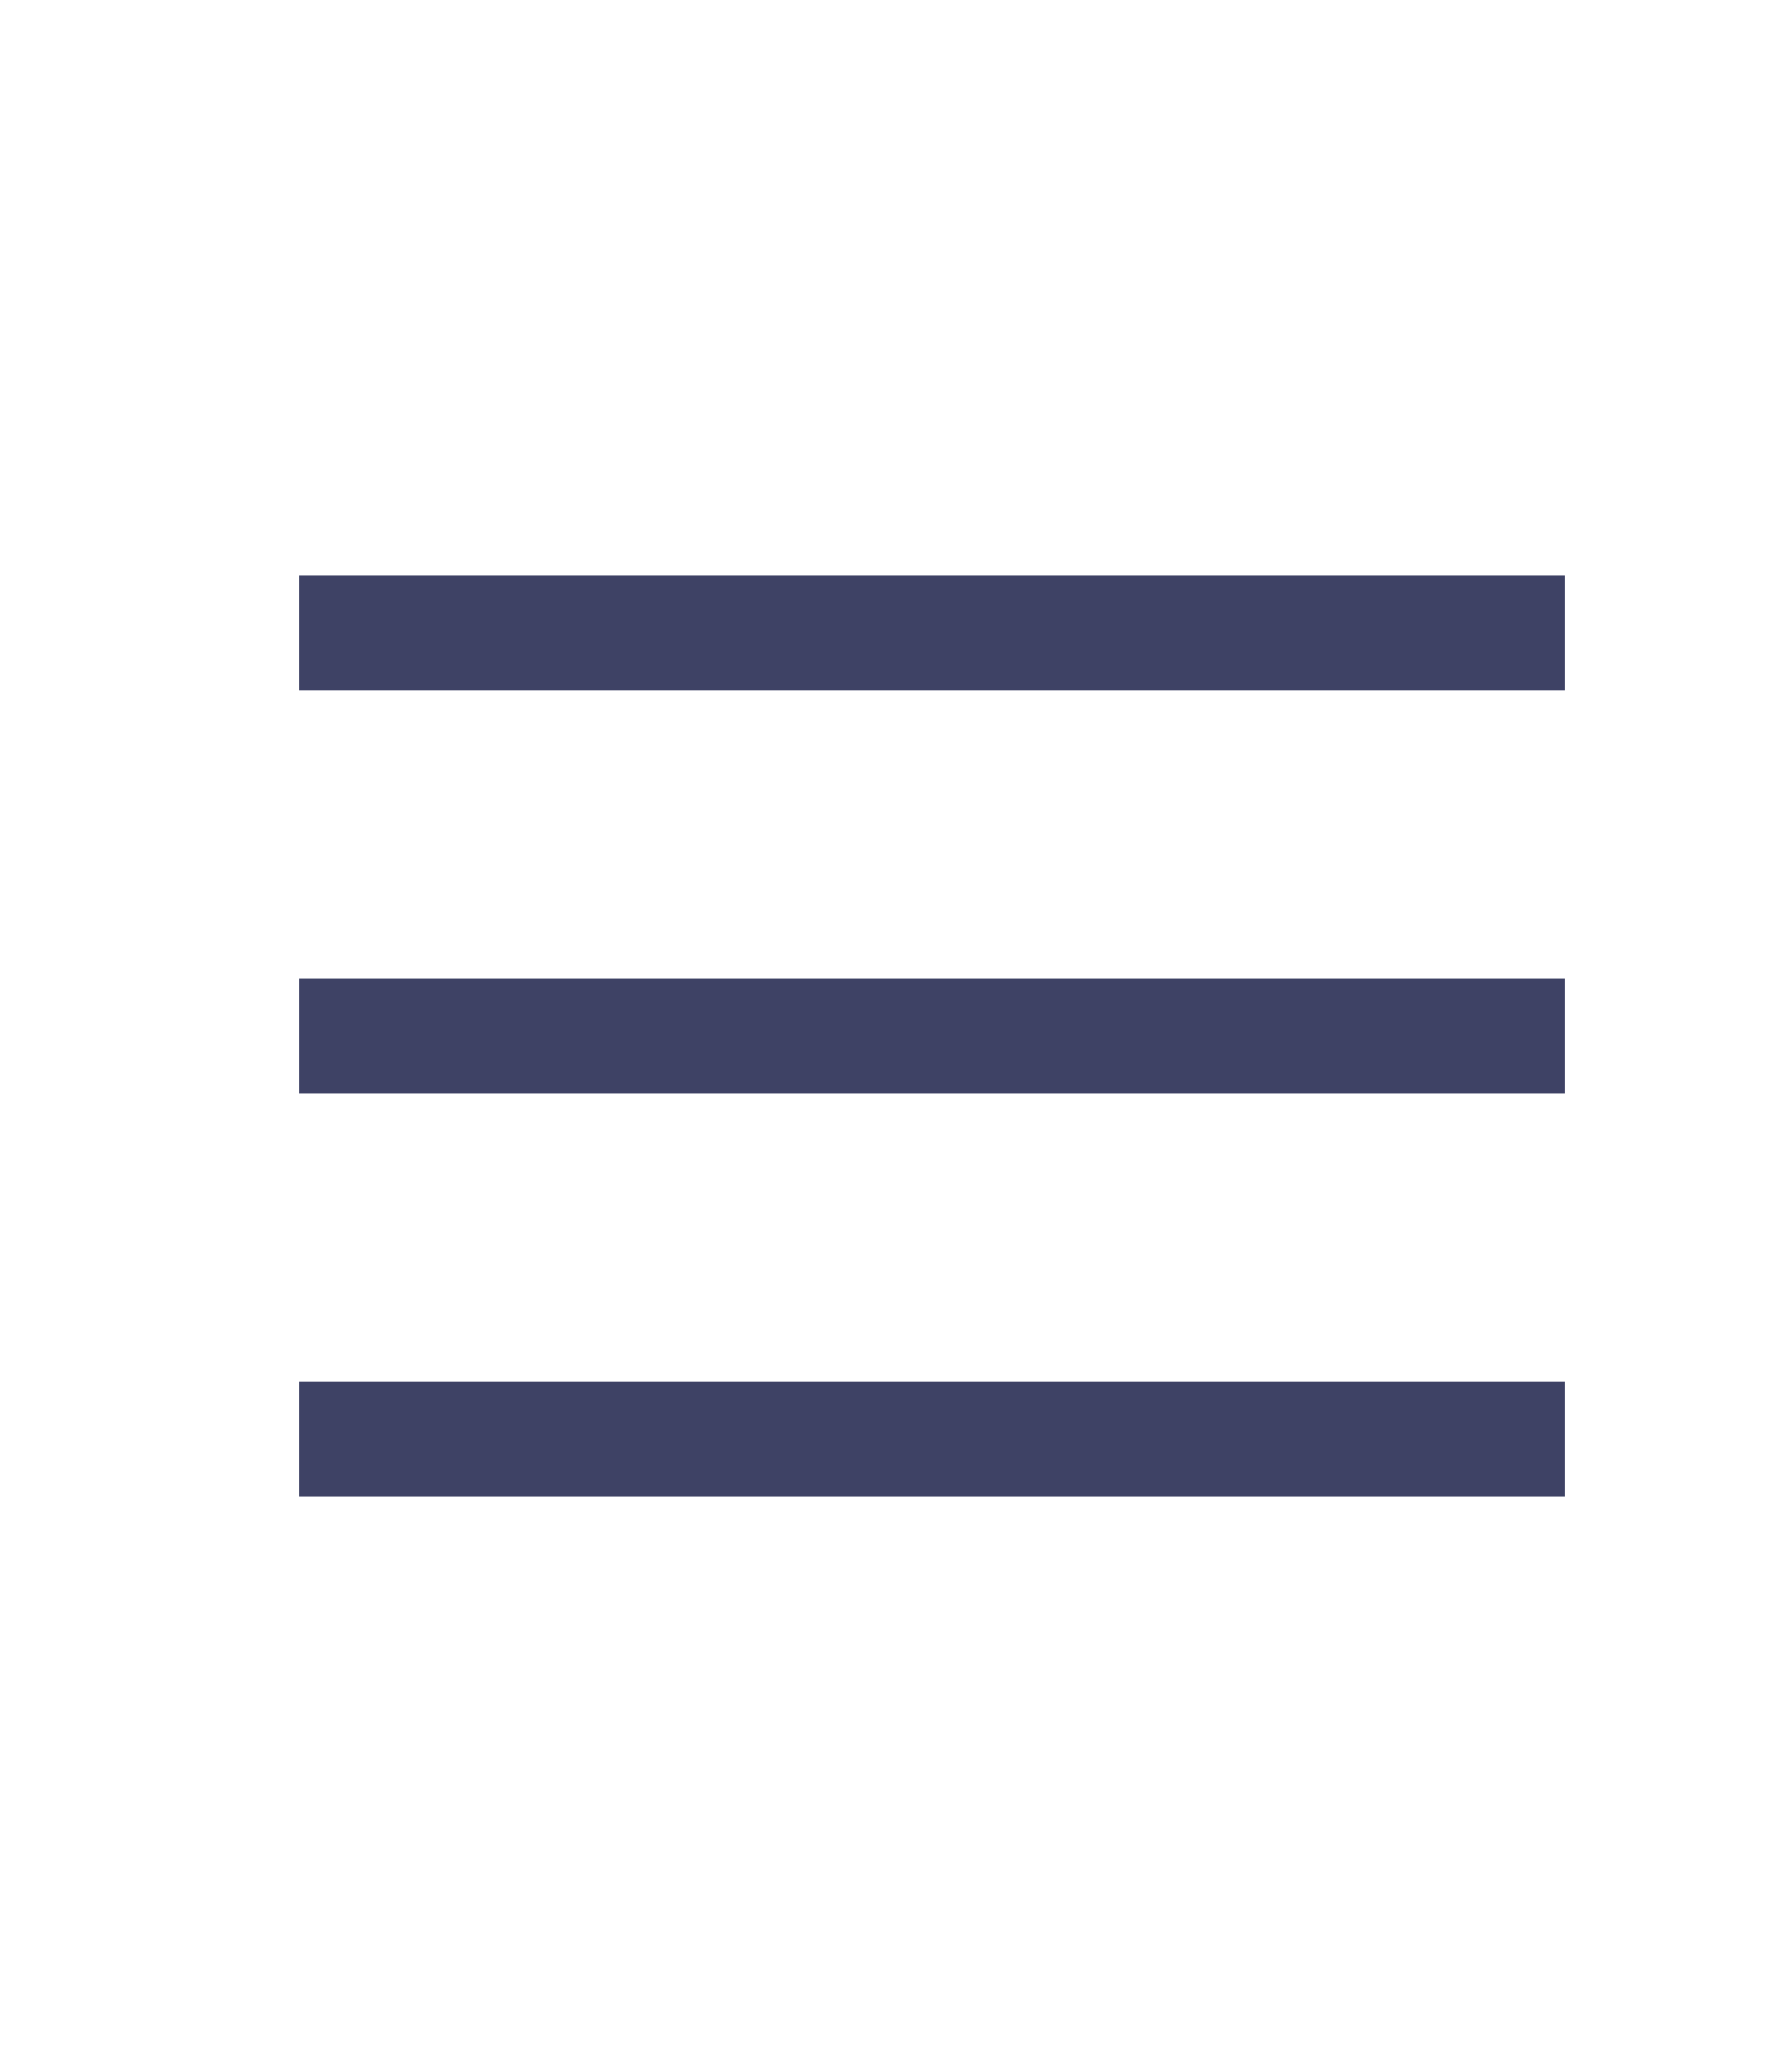
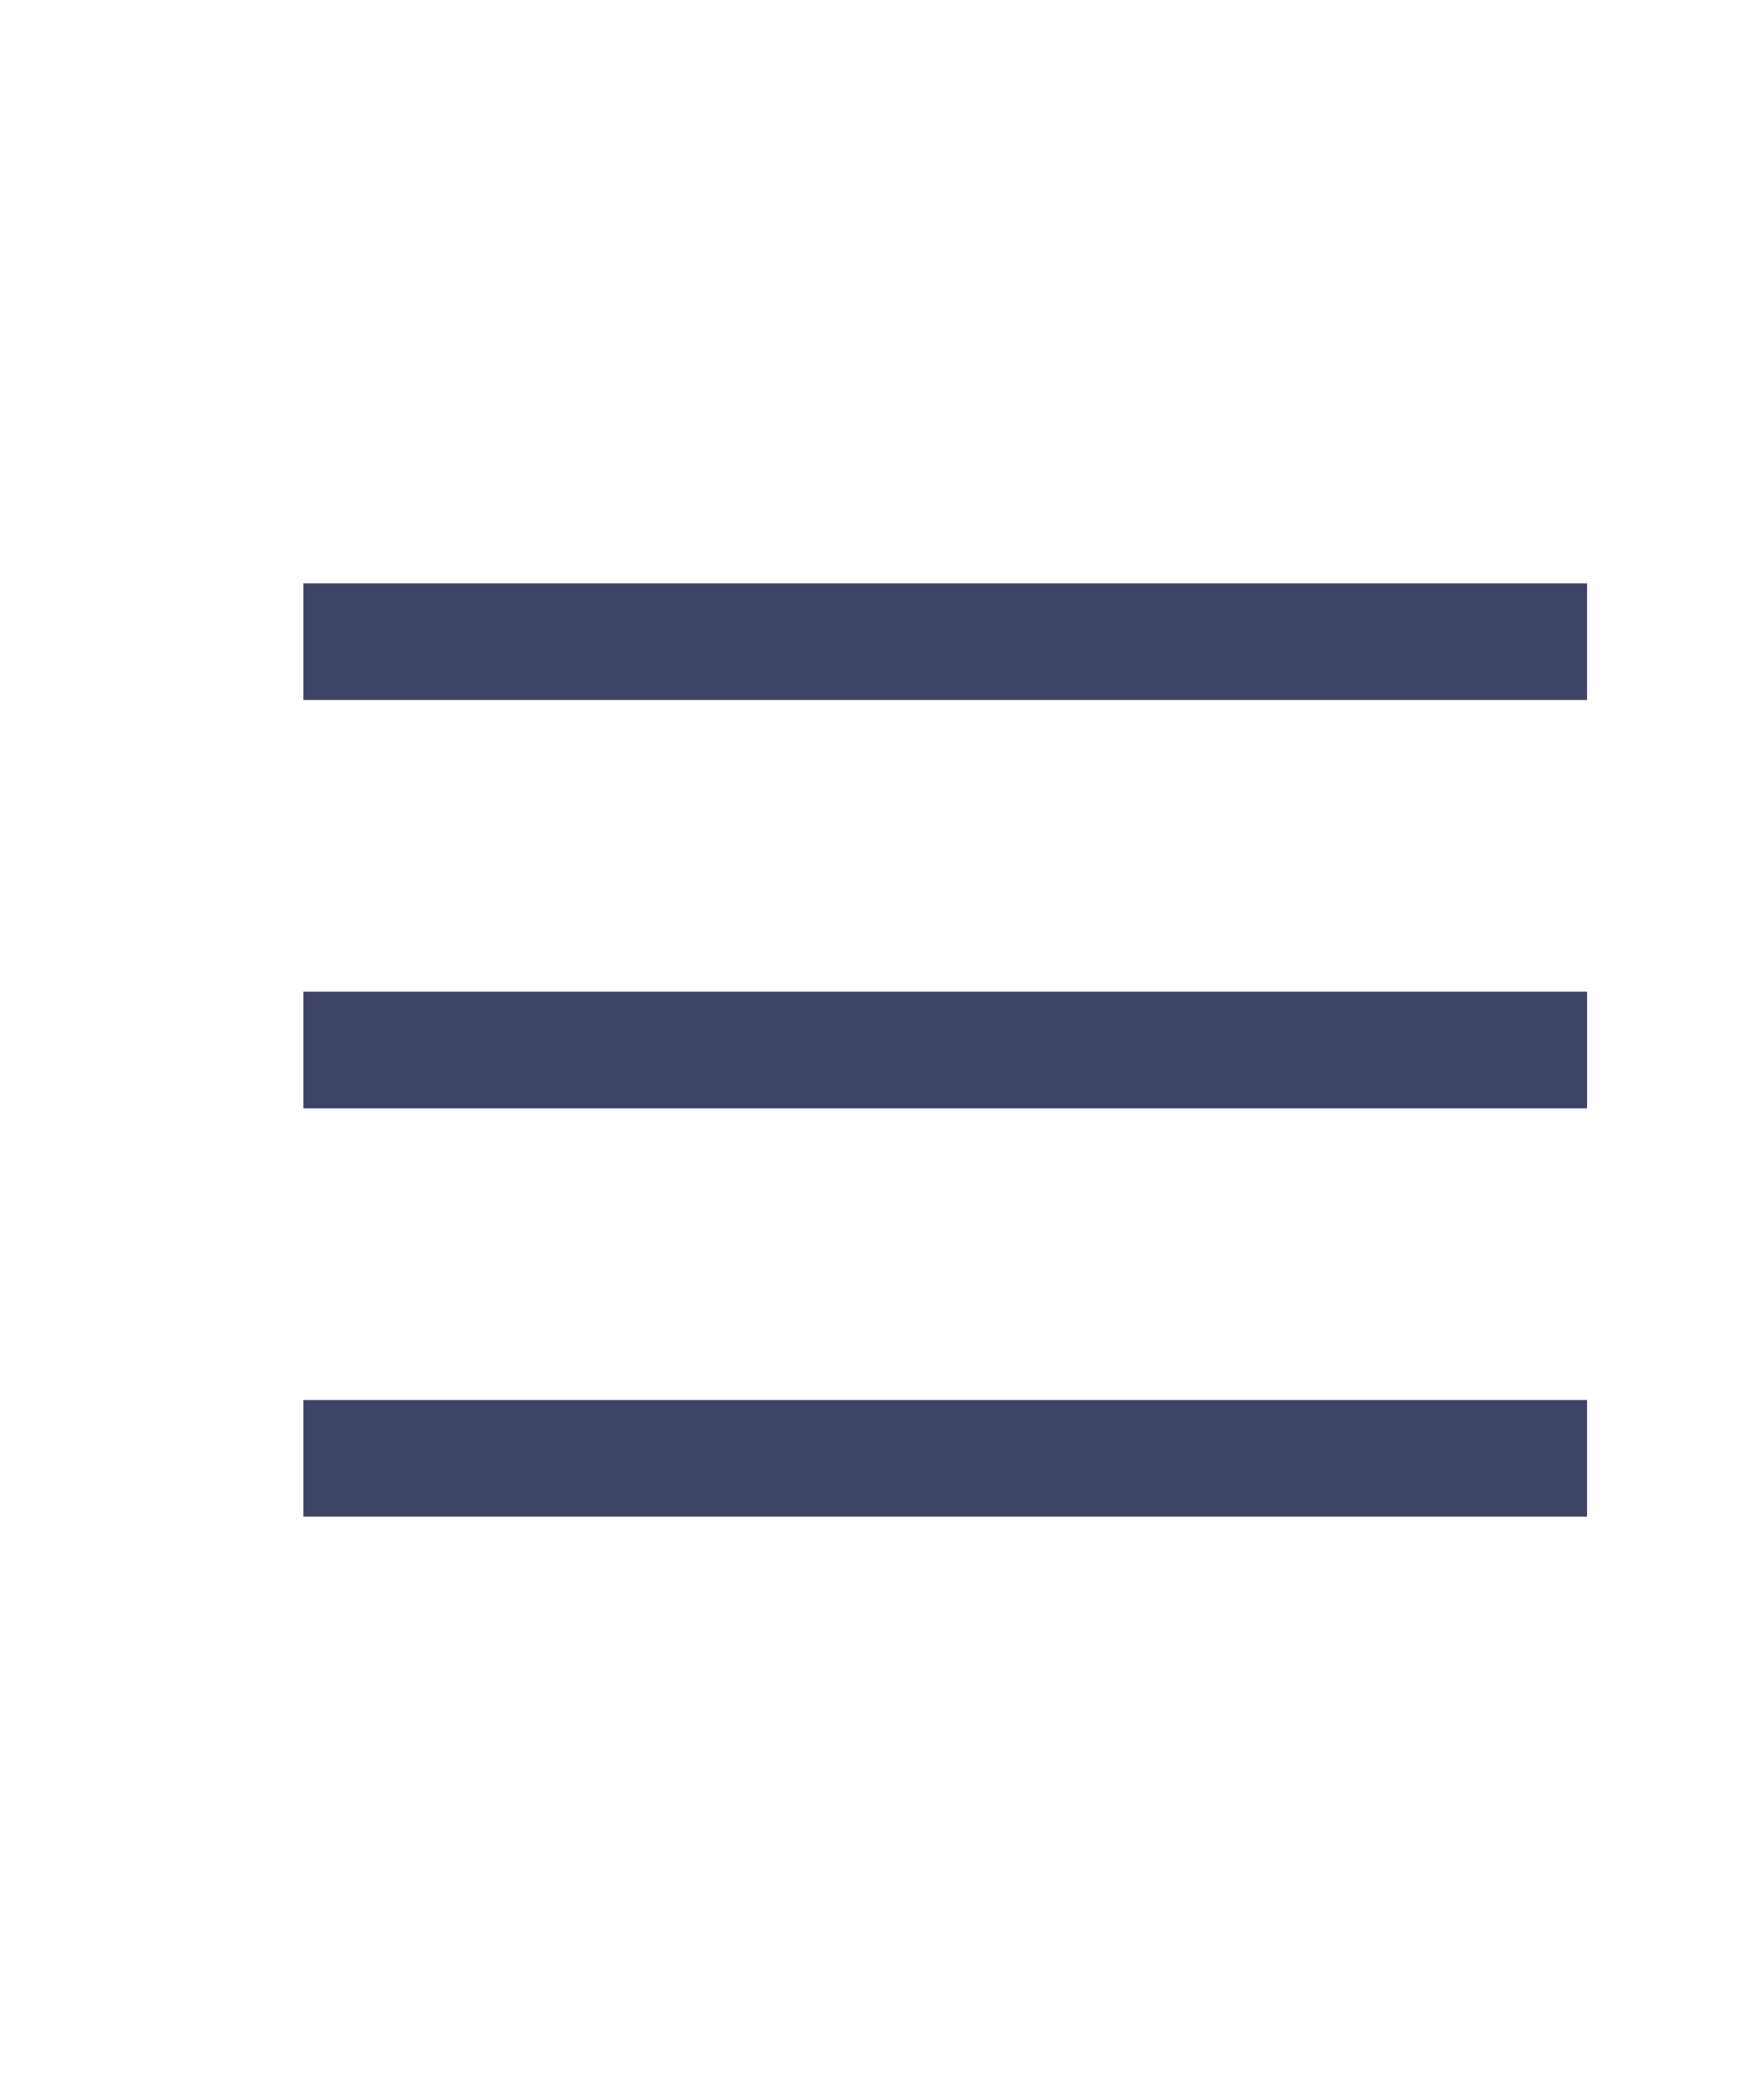
- <svg xmlns="http://www.w3.org/2000/svg" width="100%" height="100%" viewBox="0 0 31 36" fill="none">
+ <svg xmlns="http://www.w3.org/2000/svg" width="30" height="36" viewBox="0 0 30 36" fill="none">
  <rect width="22" height="2" transform="translate(5.20007 17)" fill="#3E4265" />
  <rect x="5.2" y="10" width="22" height="2" fill="#3E4265" />
  <rect x="5.2" y="24" width="22" height="2" fill="#3E4265" />
</svg>
